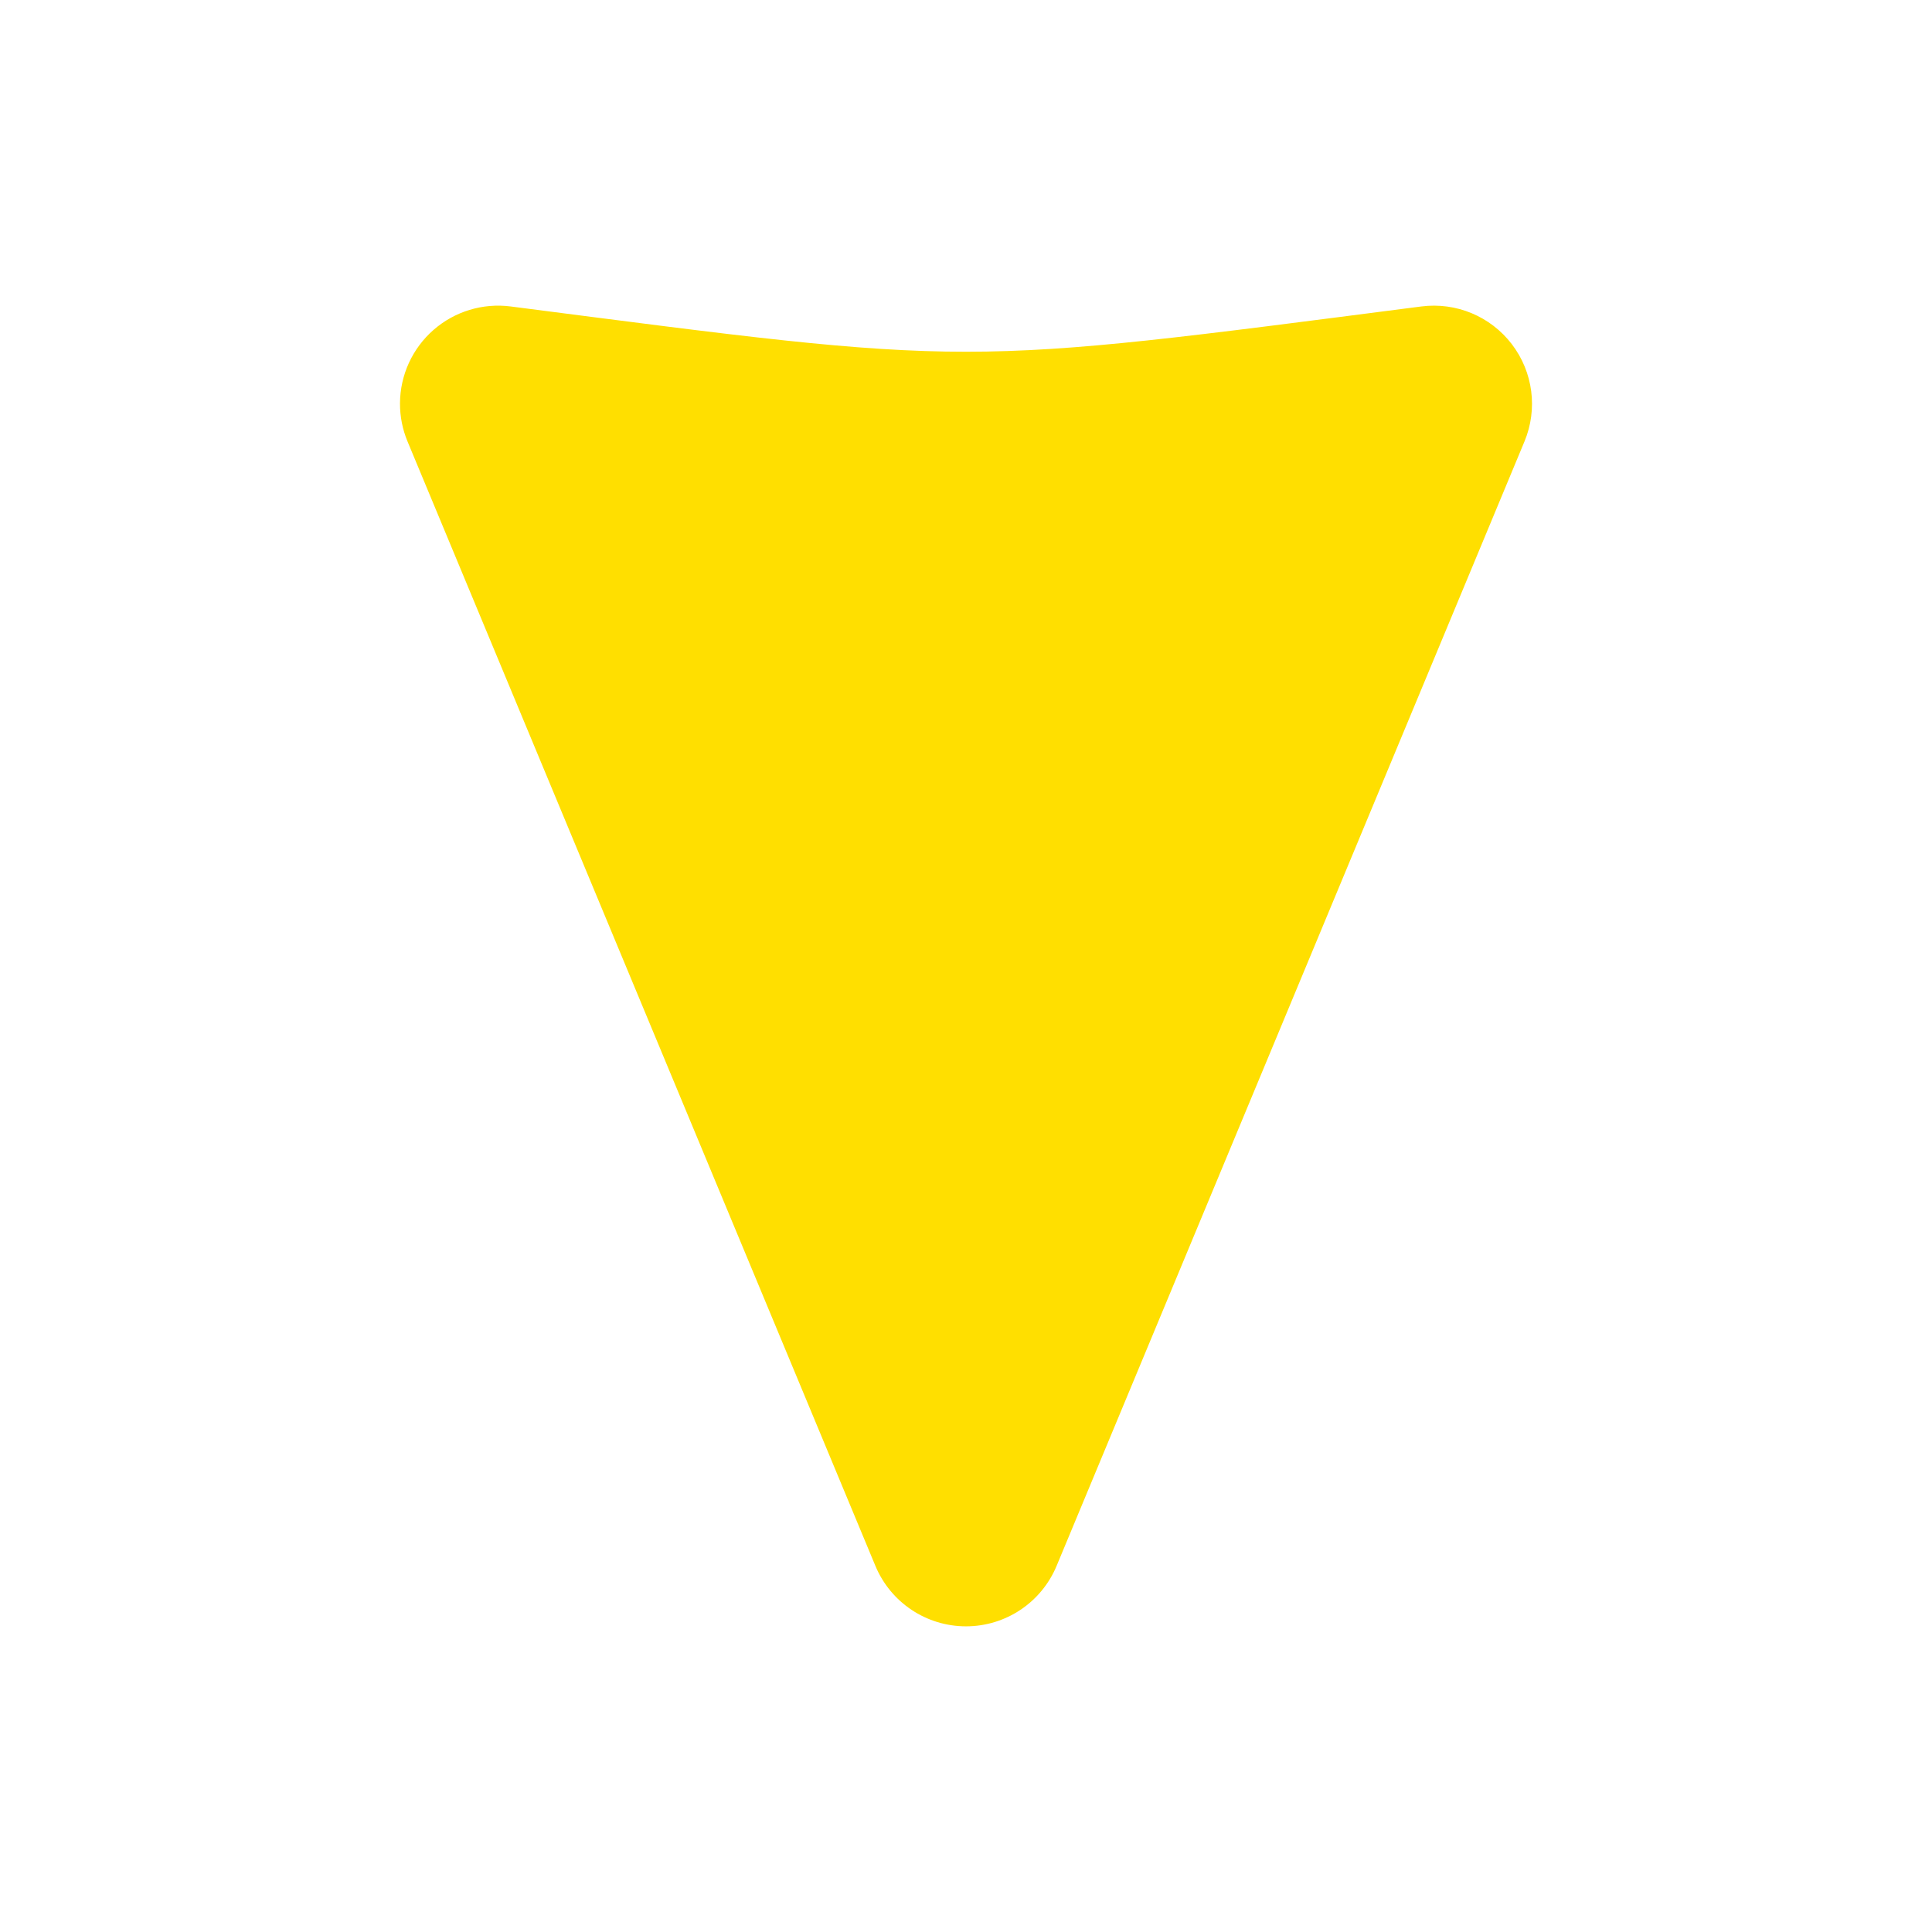
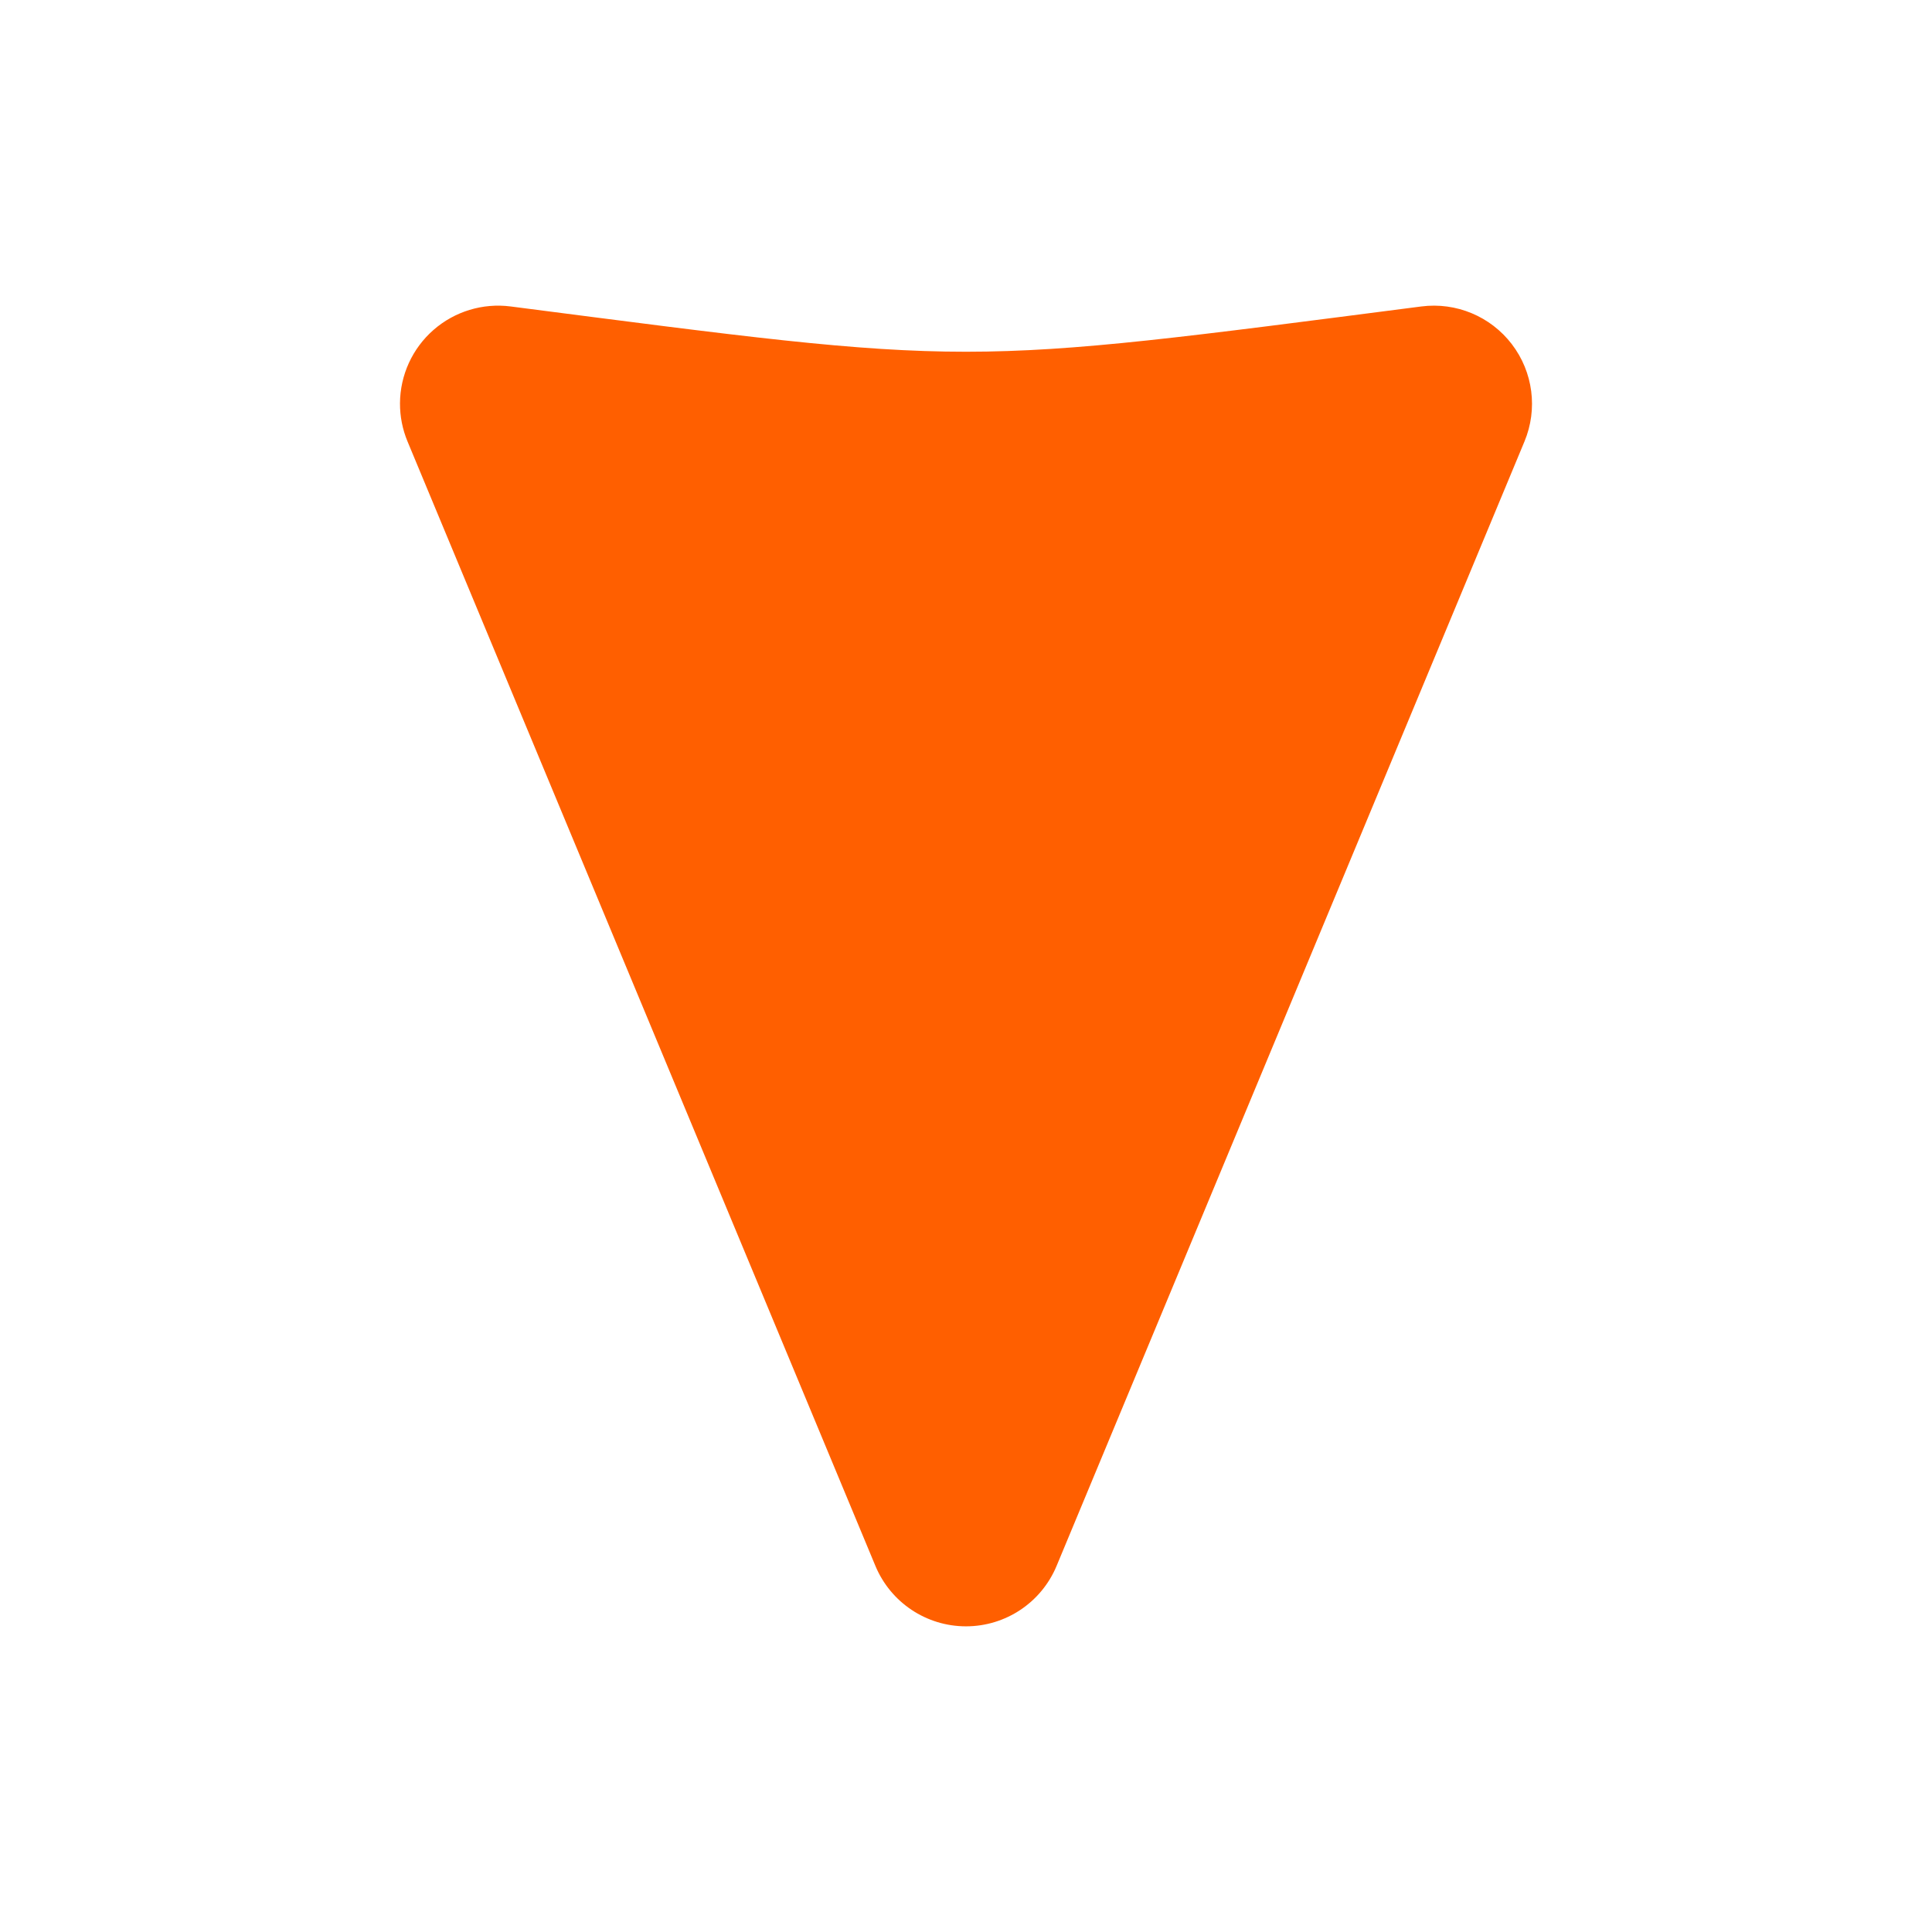
<svg xmlns="http://www.w3.org/2000/svg" style="height: 100px; width: 100px;" viewBox="0 0 512 512">
  <g class="" style="" transform="translate(0,0)">
-     <path d="M106.854 106.002a26.003 26.003 0 0 0-25.64 29.326c16 124 16 117.344 0 241.344a26.003 26.003 0 0 0 35.776 27.332l298-124a26.003 26.003 0 0 0 0-48.008l-298-124a26.003 26.003 0 0 0-10.136-1.994z" fill="#ffdf00" fill-opacity="1" transform="translate(512, 0) scale(-1, 1) rotate(90, 256, 256) skewX(0) skewY(0)" />
+     <path d="M106.854 106.002a26.003 26.003 0 0 0-25.64 29.326c16 124 16 117.344 0 241.344a26.003 26.003 0 0 0 35.776 27.332l298-124a26.003 26.003 0 0 0 0-48.008l-298-124a26.003 26.003 0 0 0-10.136-1.994z" fill="#ff5f00" fill-opacity="1" transform="translate(512, 0) scale(-1, 1) rotate(90, 256, 256) skewX(0) skewY(0)" />
  </g>
</svg>
